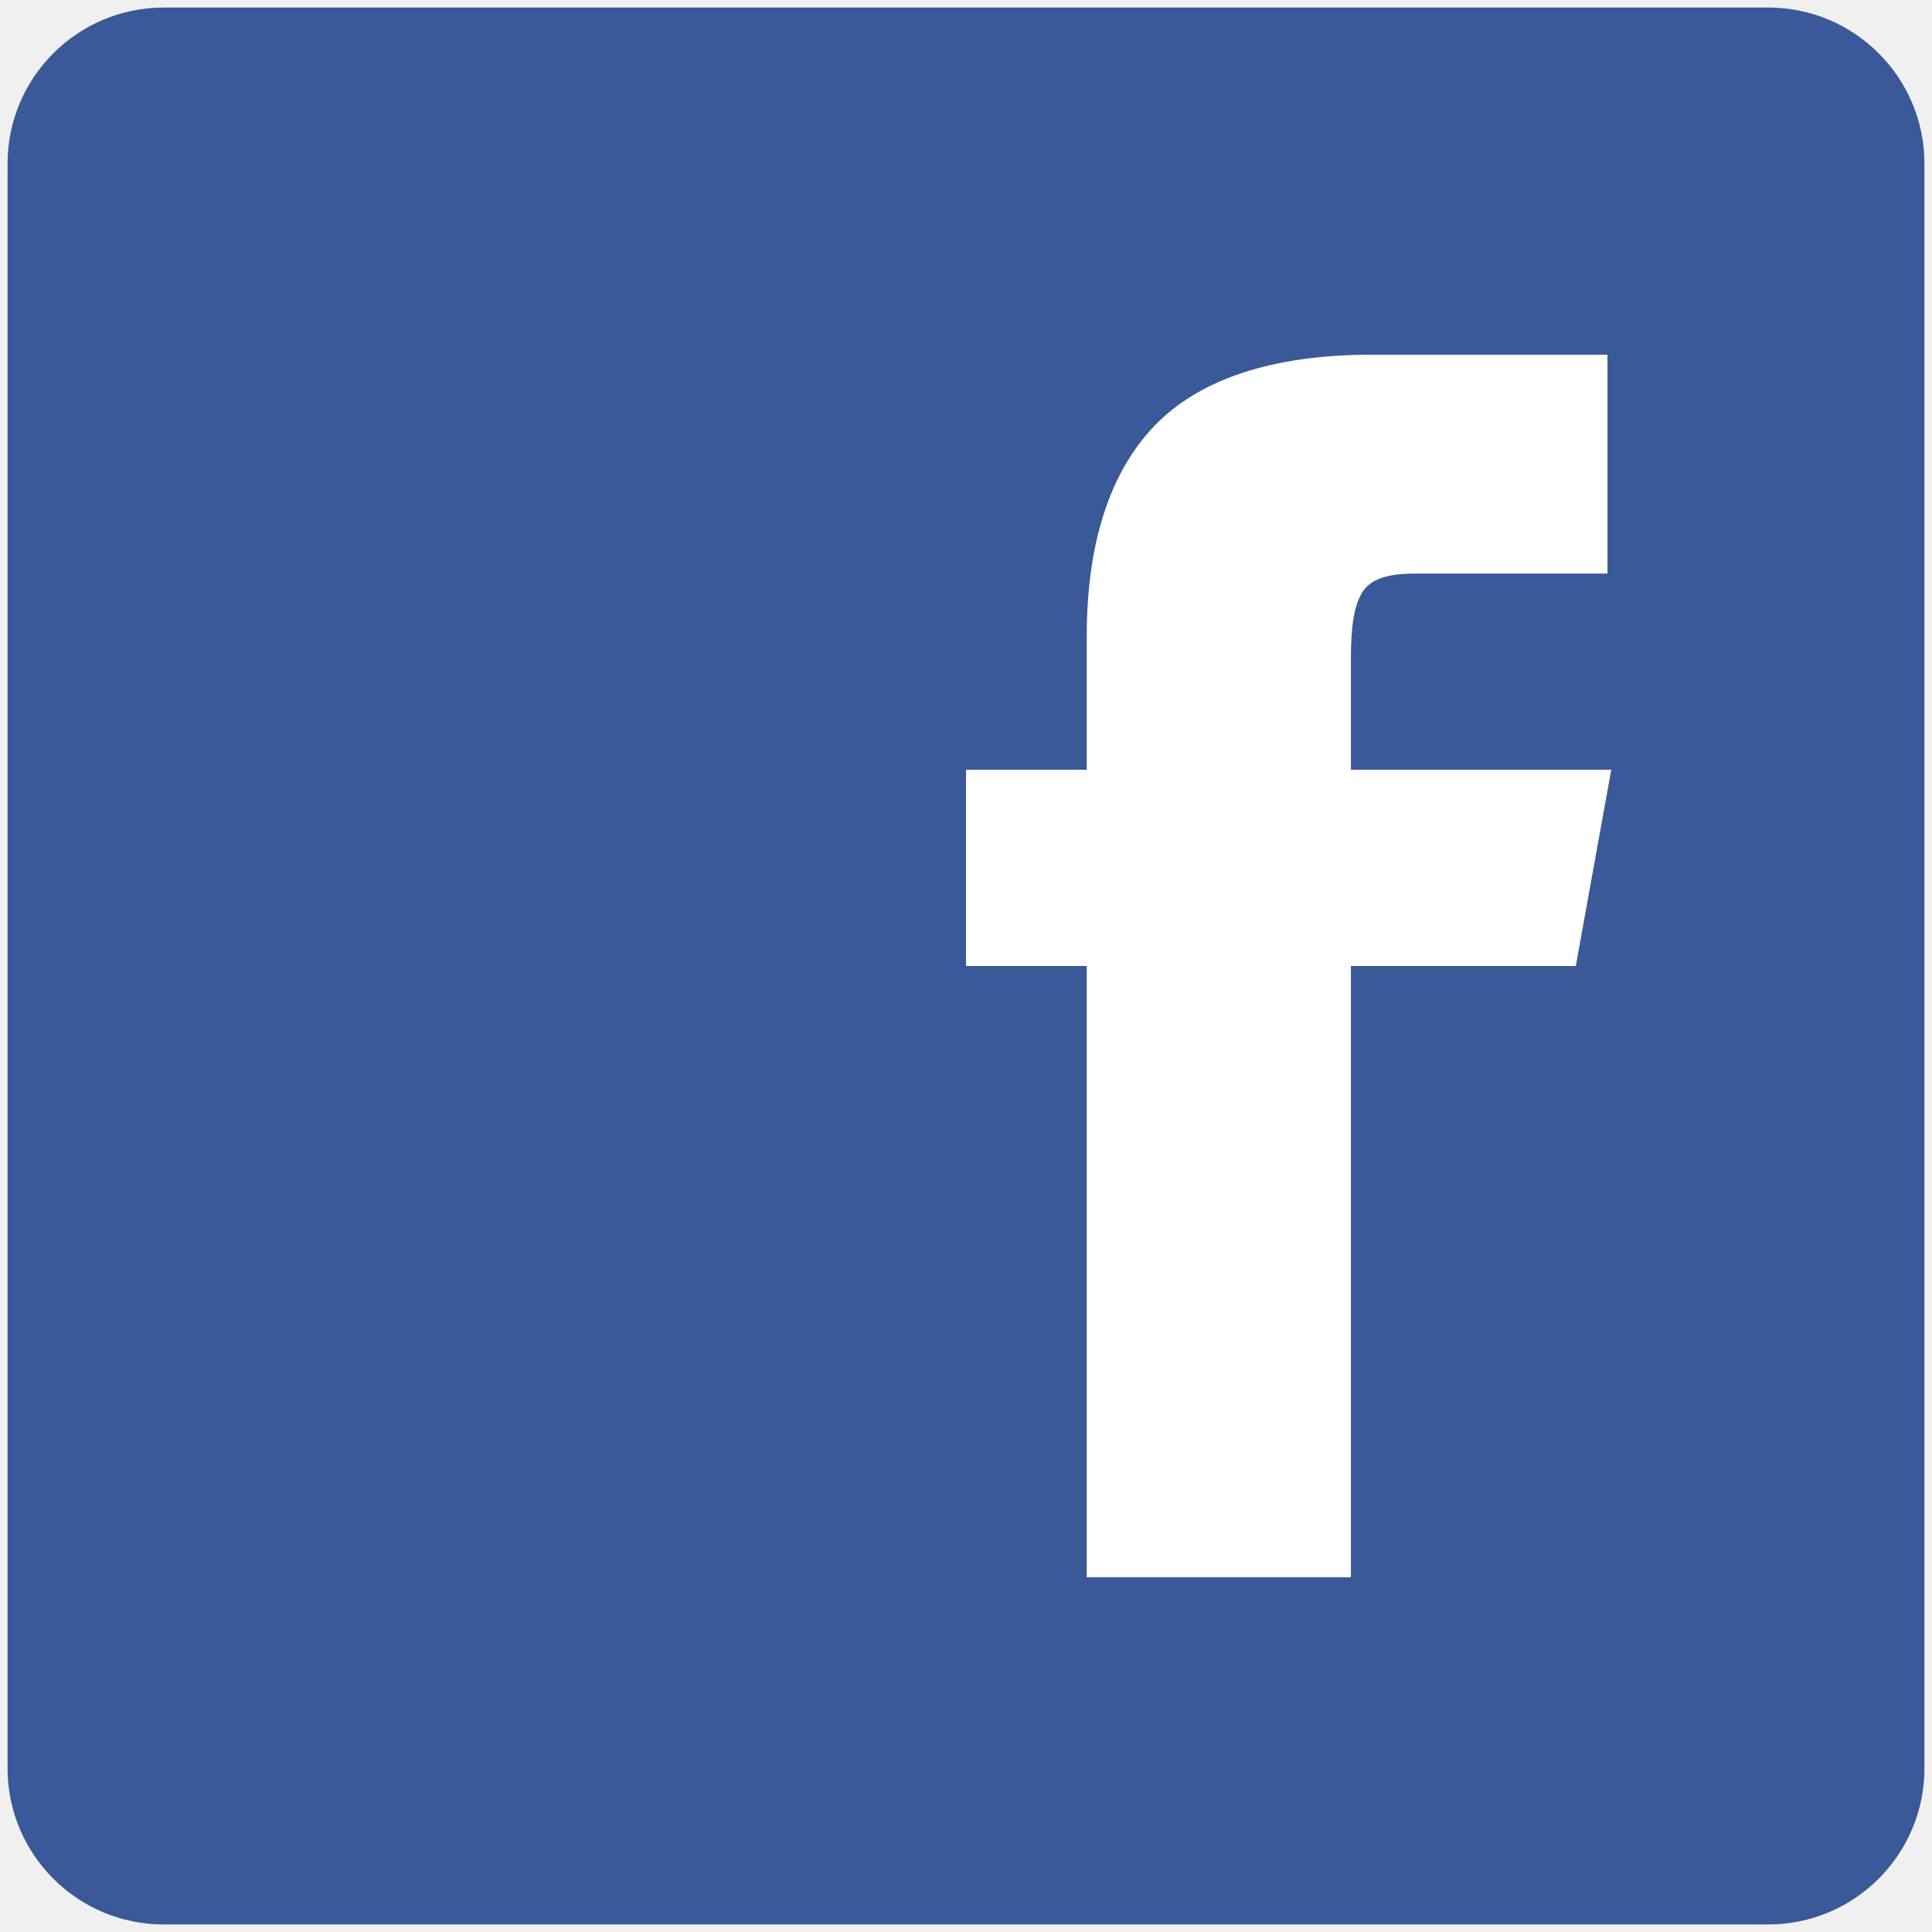
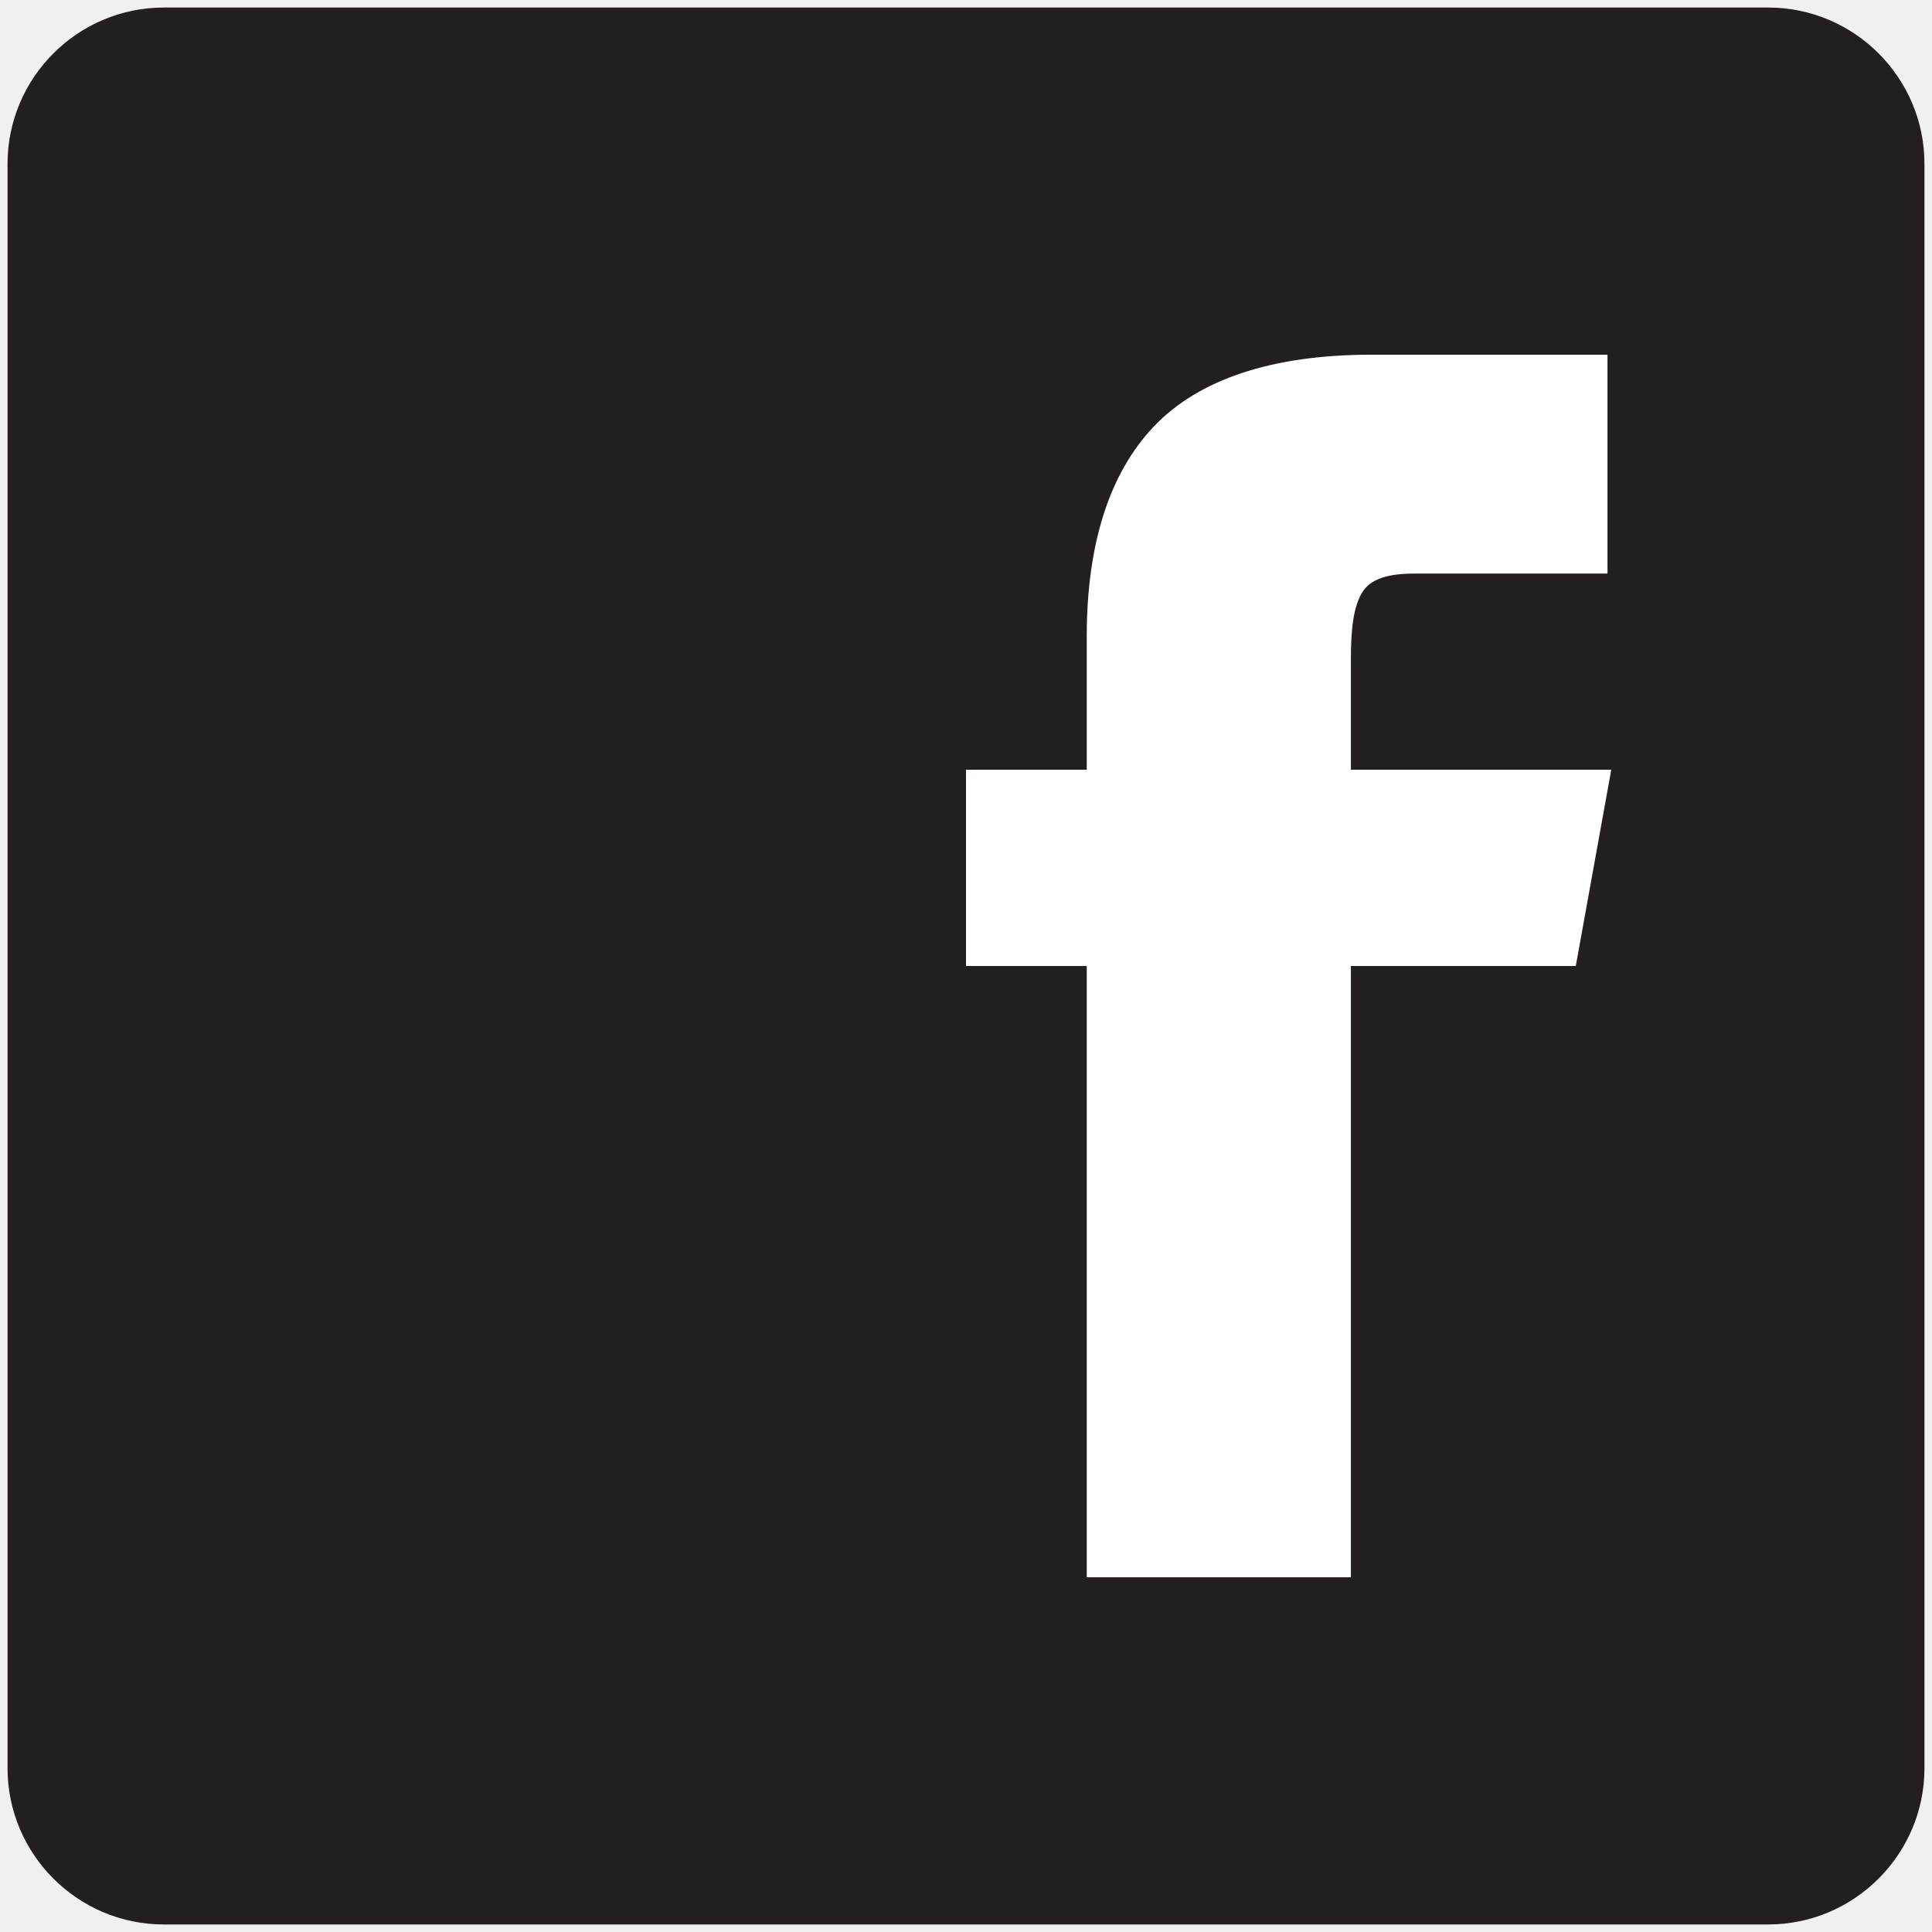
- <svg xmlns="http://www.w3.org/2000/svg" width="256" height="256" viewBox="0 0 256 256">
-   <rect width="254" height="254" x="1" y="1" fill="#3b5998" rx="20.7" />
-   <path fill="#fff" d="M213 76h-25.5c-3.6 0-5.9.7-7 2.5s-1.5 4.6-1.5 8.7V102h34.5l-4.7 26H179v81h-35v-81h-16v-26h16V84.3c0-12.2 3-21.6 8.9-27.8s15.6-9.5 28.8-9.5H213z" />
+ <svg xmlns="http://www.w3.org/2000/svg" version="1.1" id="Layer_1" x="0px" y="0px" viewBox="0 0 256 256" style="enable-background:new 0 0 256 256;" xml:space="preserve">
+   <style type="text/css">
+ 	.st0{fill:#231F20;}
+ 	.st1{fill:#FFFFFF;}
+ </style>
+   <path class="st0" d="M21.7,1h212.6c11.4,0,20.7,9.3,20.7,20.7v212.6c0,11.4-9.3,20.7-20.7,20.7H21.7C10.3,255,1,245.7,1,234.3V21.7  C1,10.3,10.3,1,21.7,1z" />
+   <path class="st1" d="M213,76h-25.5c-3.6,0-5.9,0.7-7,2.5s-1.5,4.6-1.5,8.7V102h34.5l-4.7,26H179v81h-35v-81h-16v-26h16V84.3  c0-12.2,3-21.6,8.9-27.8s15.6-9.5,28.8-9.5H213V76z" />
</svg>
